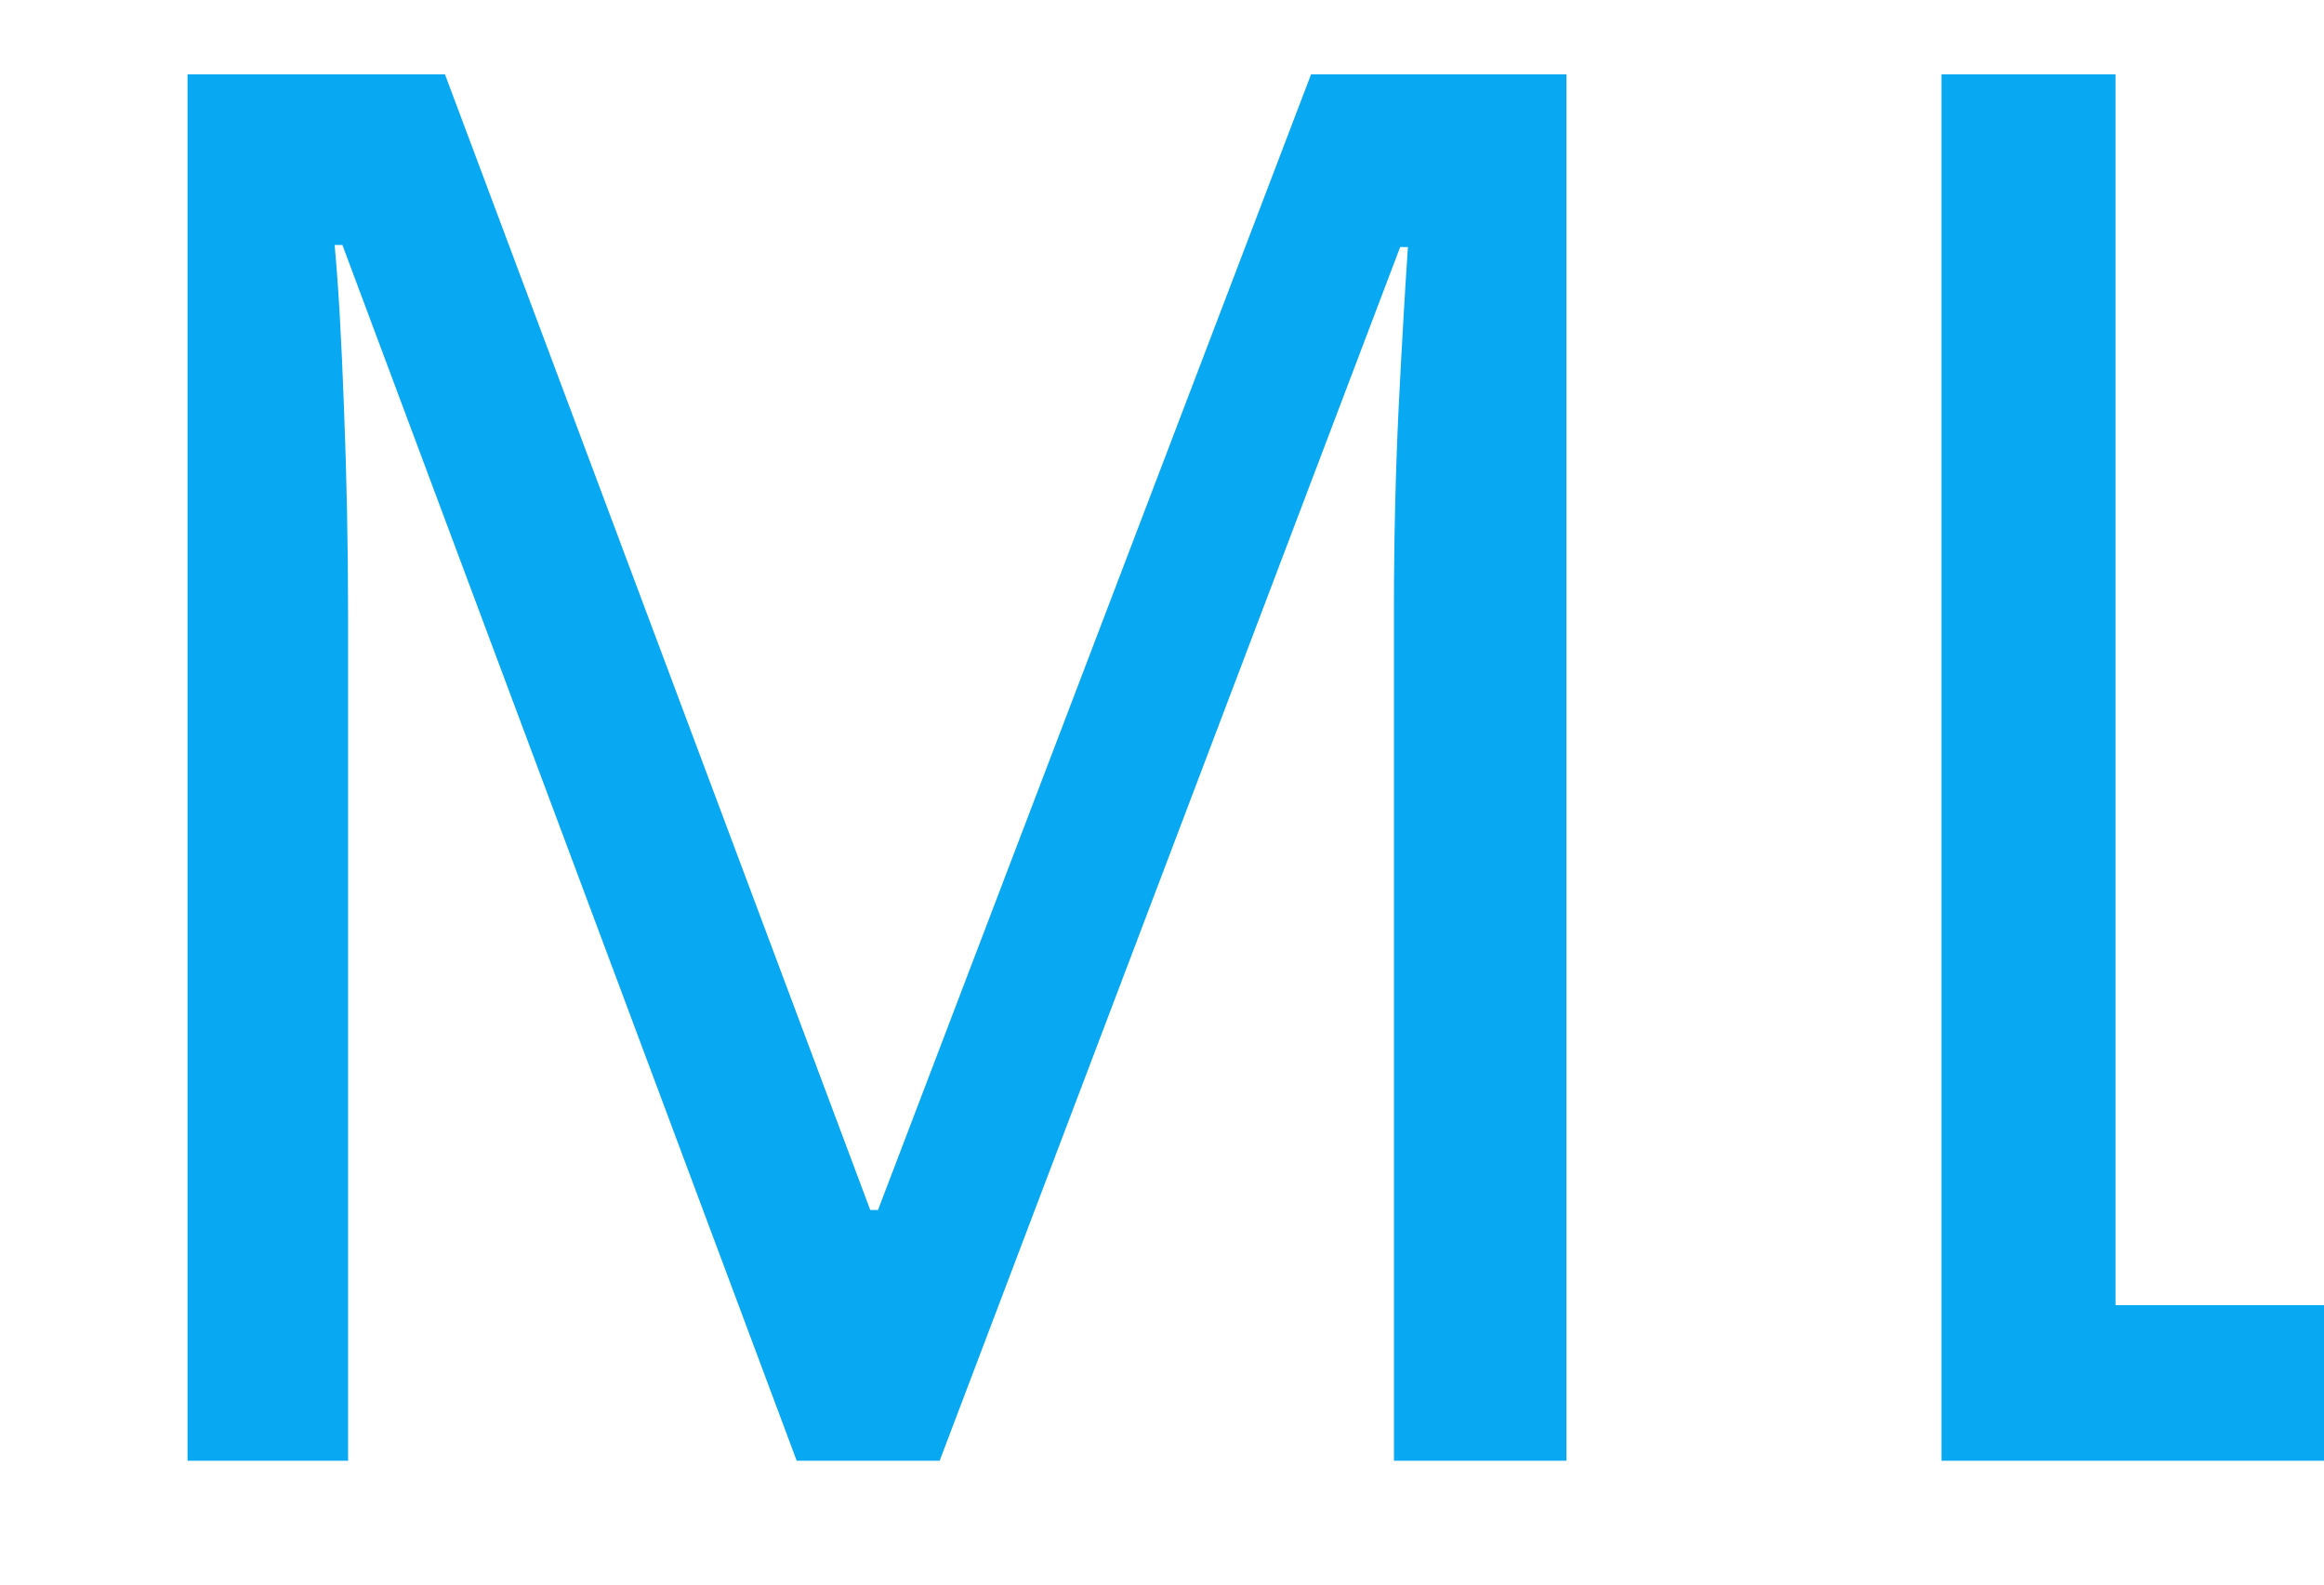
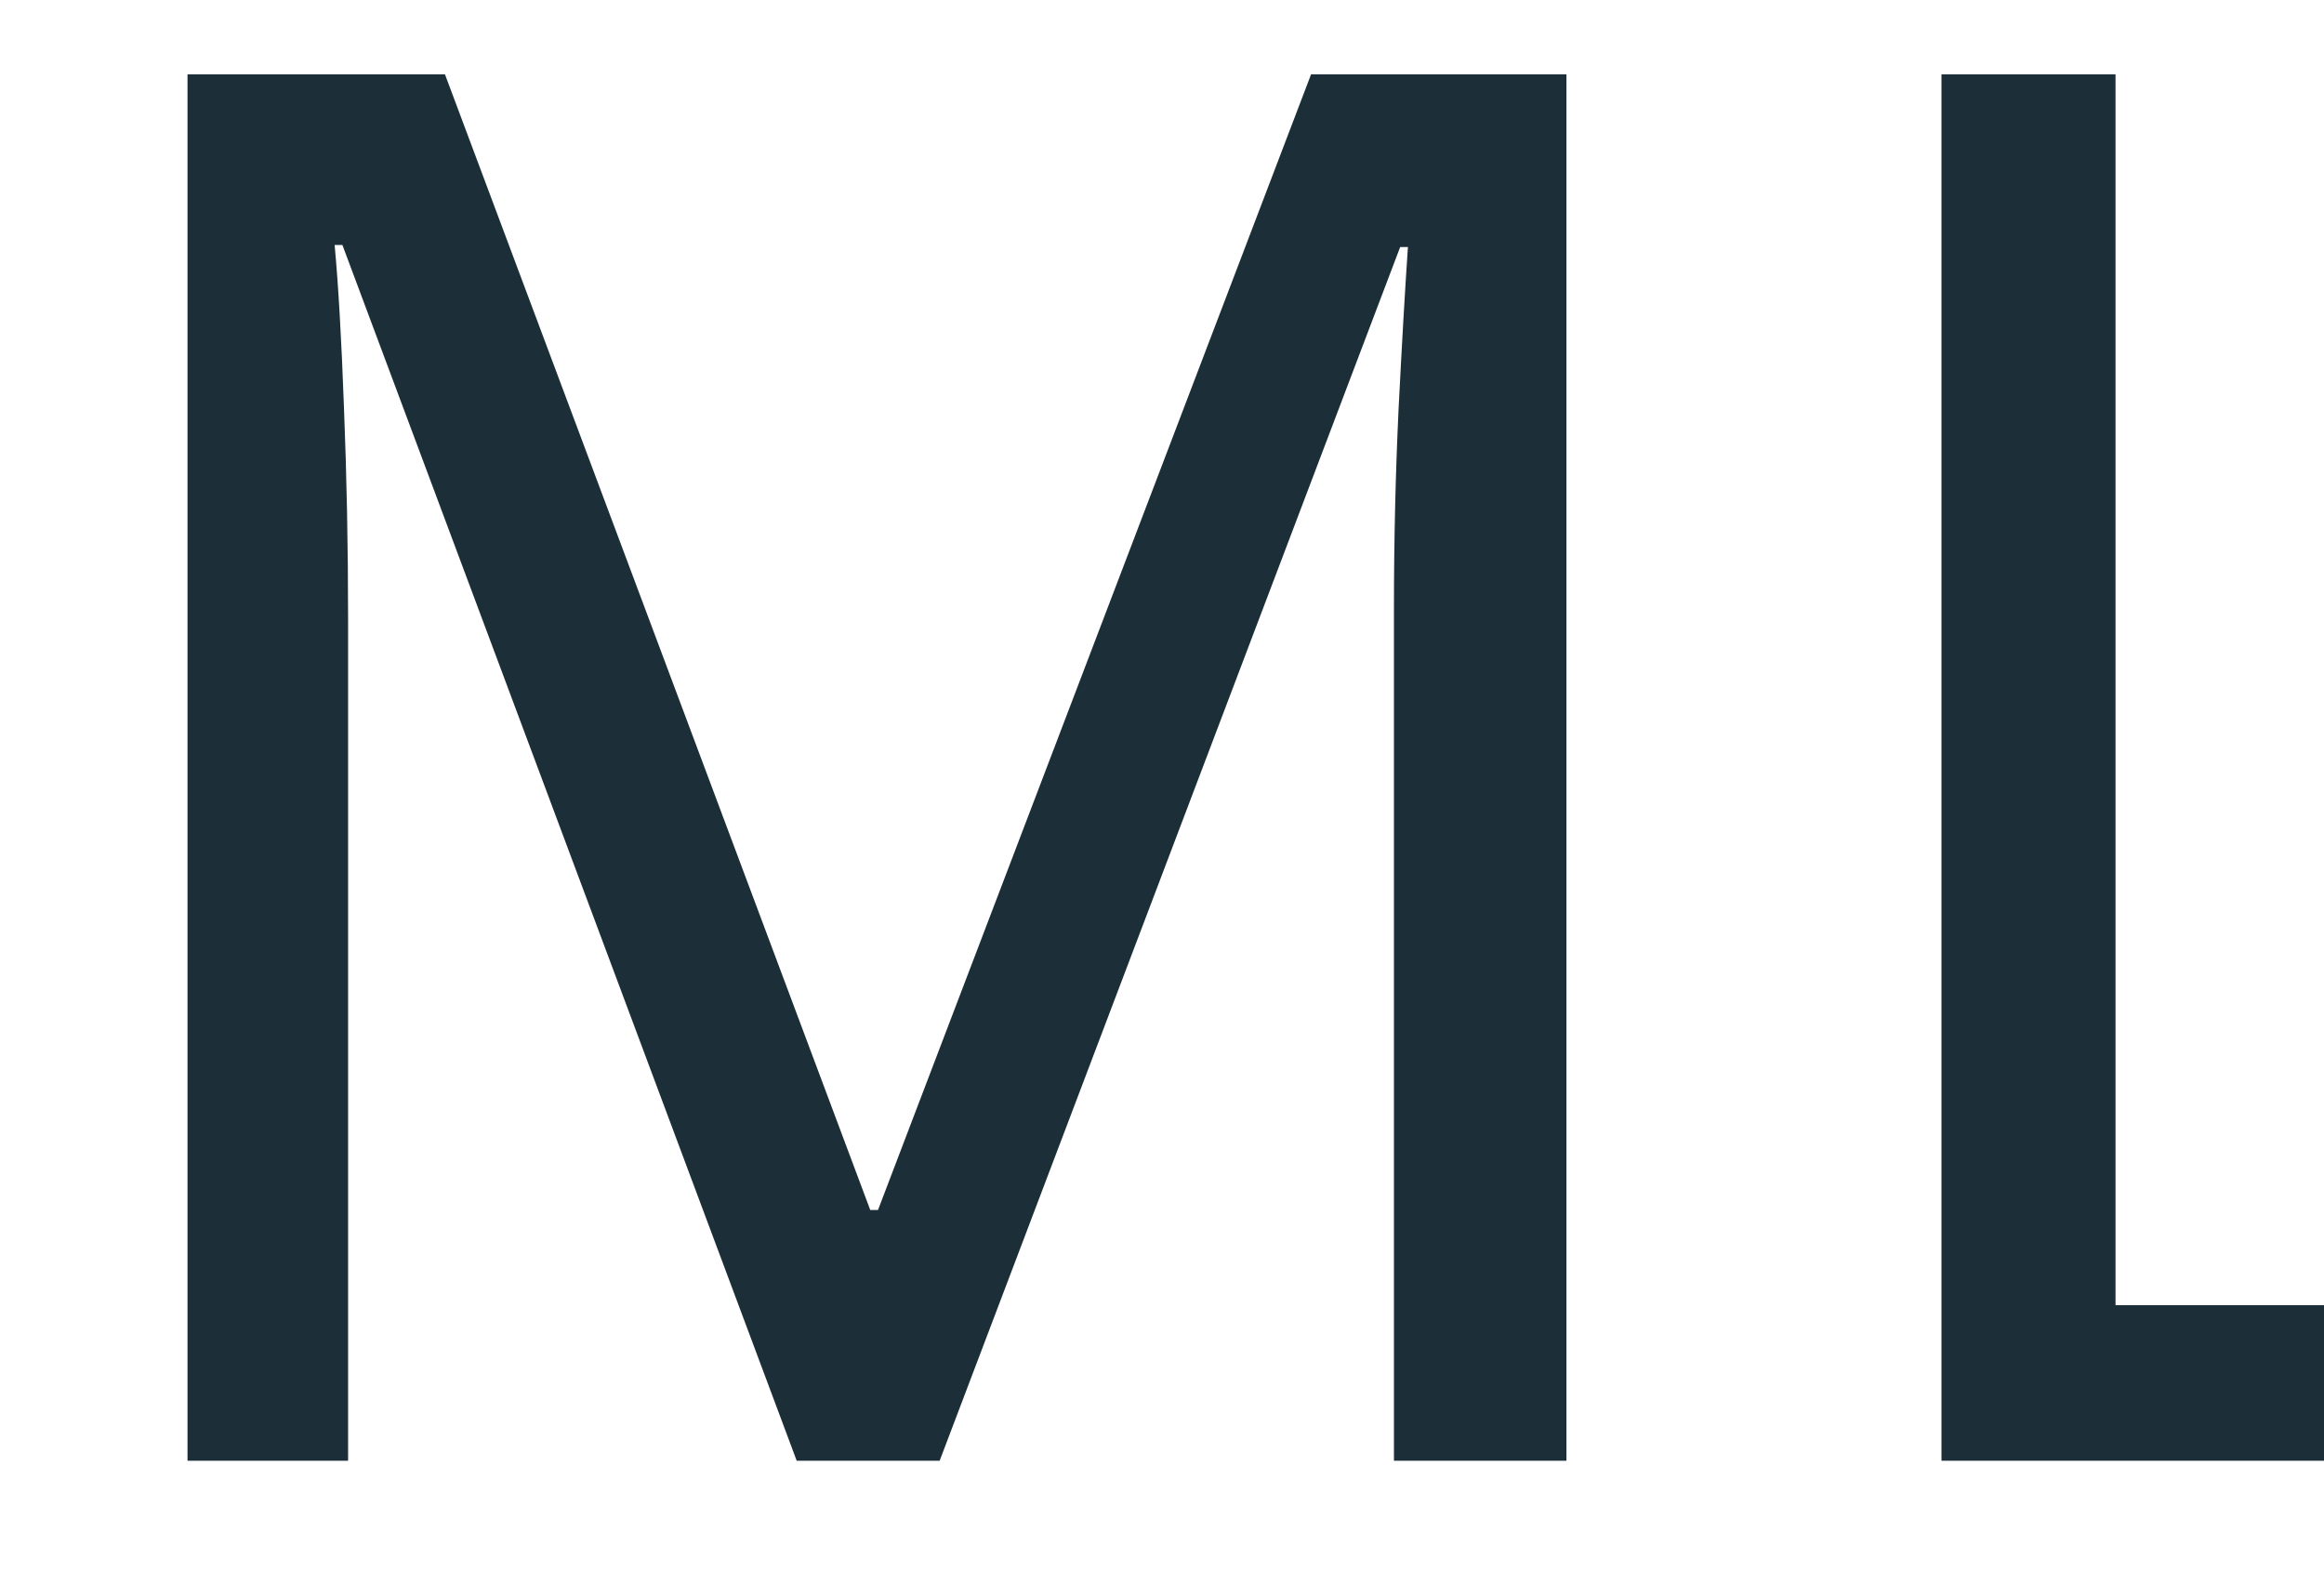
<svg xmlns="http://www.w3.org/2000/svg" width="132" height="90" viewBox="0 0 132 90">
  <defs>
    <style>
      .cls-1 {
        font-size: 58.333px;
-         fill: #08a8f2;
+         fill: #1c2f38;
        font-family: "Trebuchet MS";
      }
    </style>
  </defs>
  <text id="ML" class="cls-1" transform="translate(0 82.965) scale(1.883 1.891)">ML</text>
</svg>
